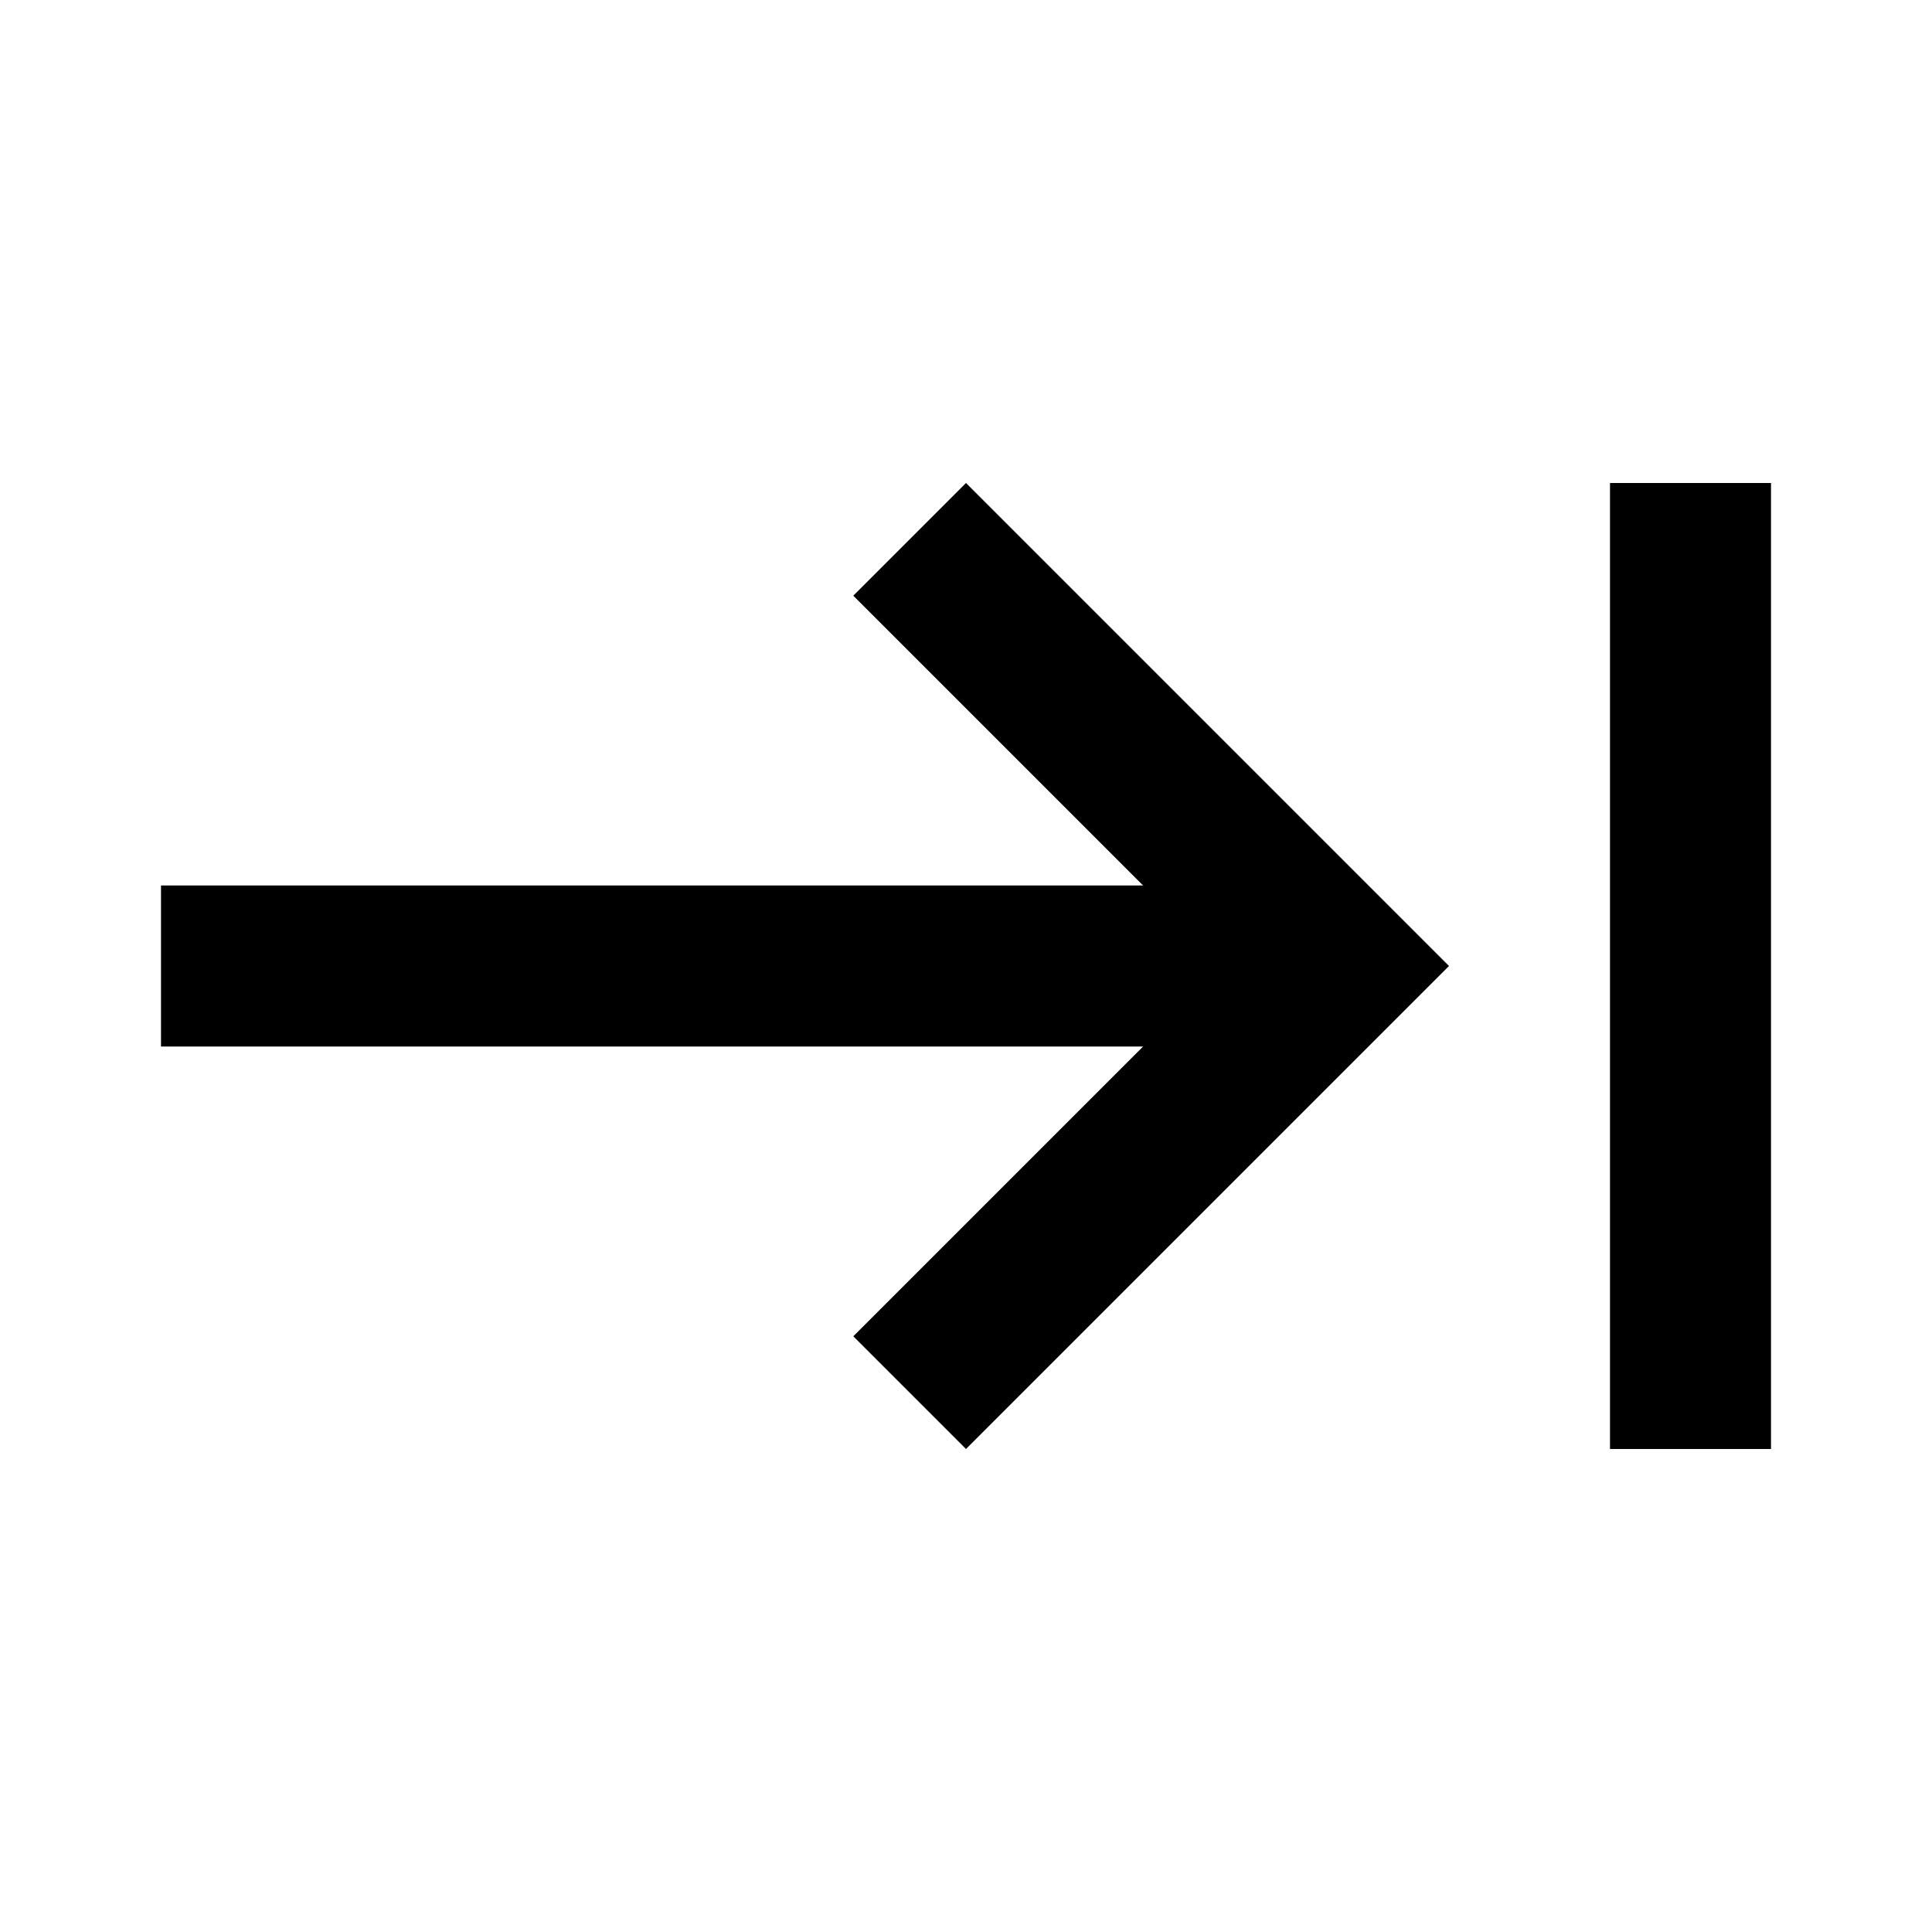
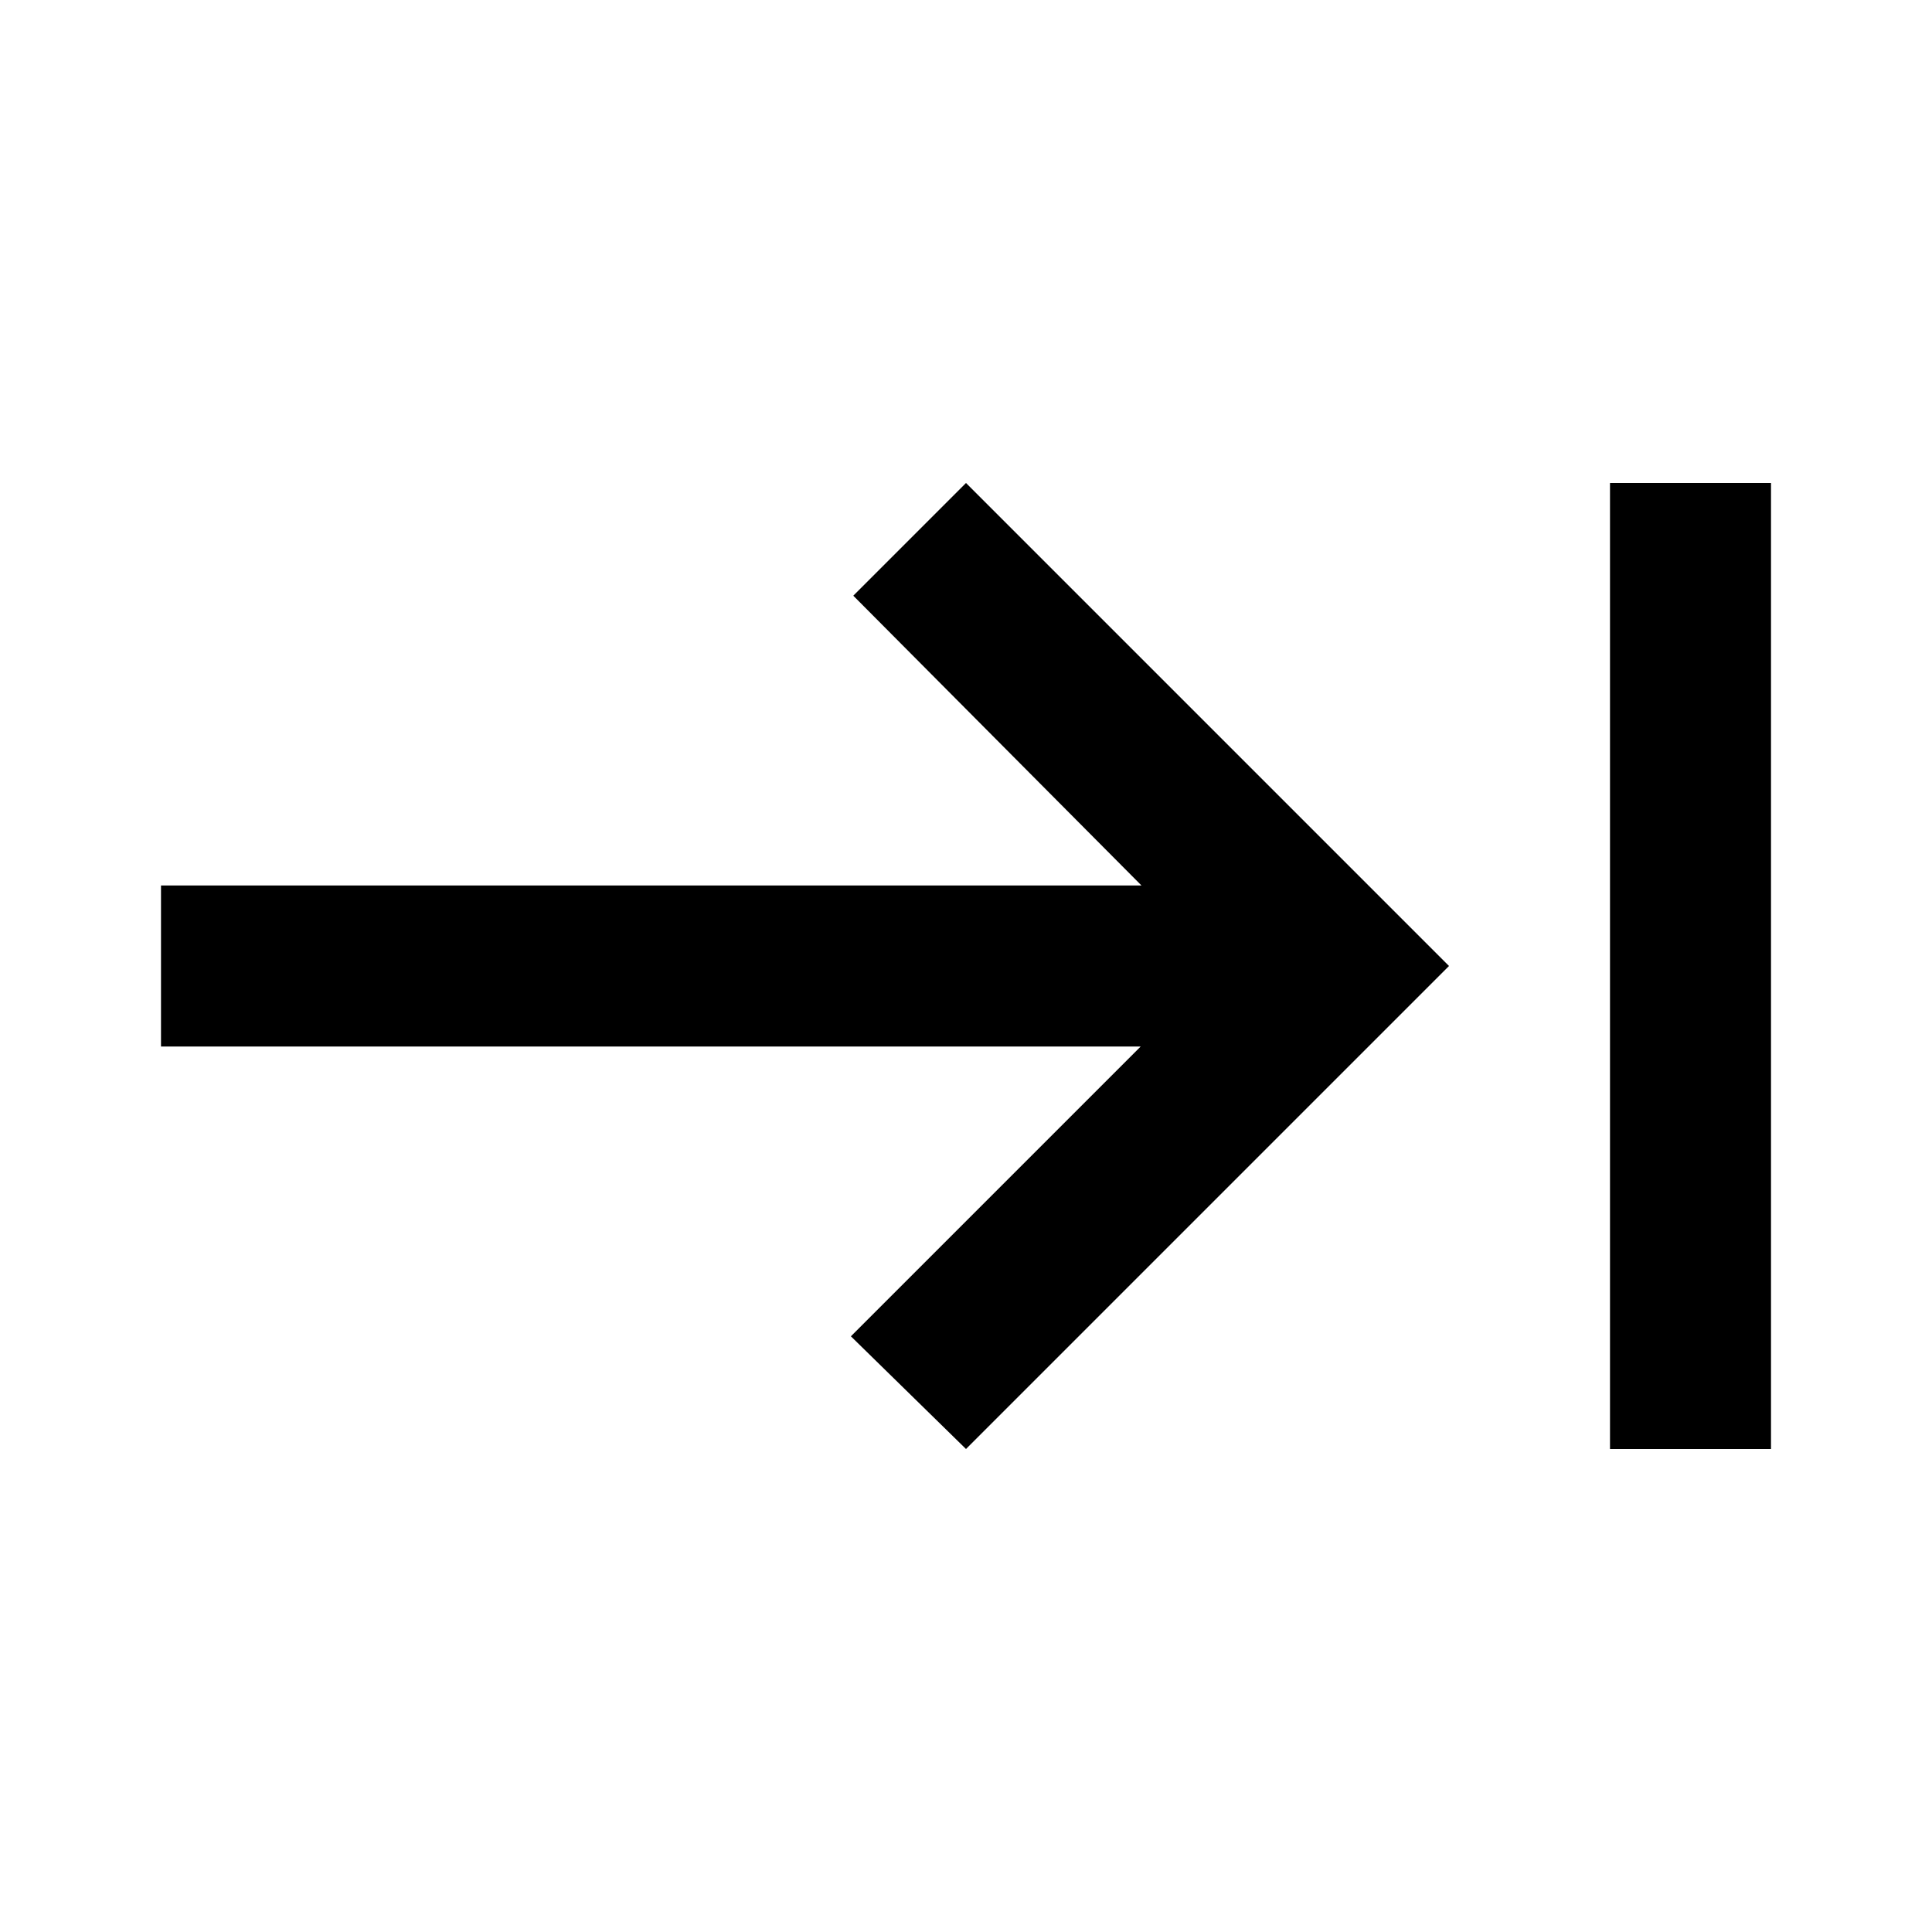
- <svg xmlns="http://www.w3.org/2000/svg" version="1.1" id="Layer_1" x="0px" y="0px" viewBox="0 0 24 24" style="enable-background:new 0 0 24 24;" xml:space="preserve">
-   <path d="M20,18V6h2v12H20z M12,18l-1.4-1.4l3.6-3.6H2v-2h12.2l-3.6-3.6L12,6l6,6L12,18z" />
+ <svg xmlns="http://www.w3.org/2000/svg" id="a" viewBox="0 0 24 24">
+   <defs>
+     <style>.cls-1{stroke-width:0px;}</style>
+   </defs>
+   <path class="cls-1" d="m20,18V6h2v12h-2Zm-8,0l-1.43-1.4,3.6-3.6H2v-2h12.18l-3.58-3.6,1.4-1.4,6,6-6,6Z" />
</svg>
